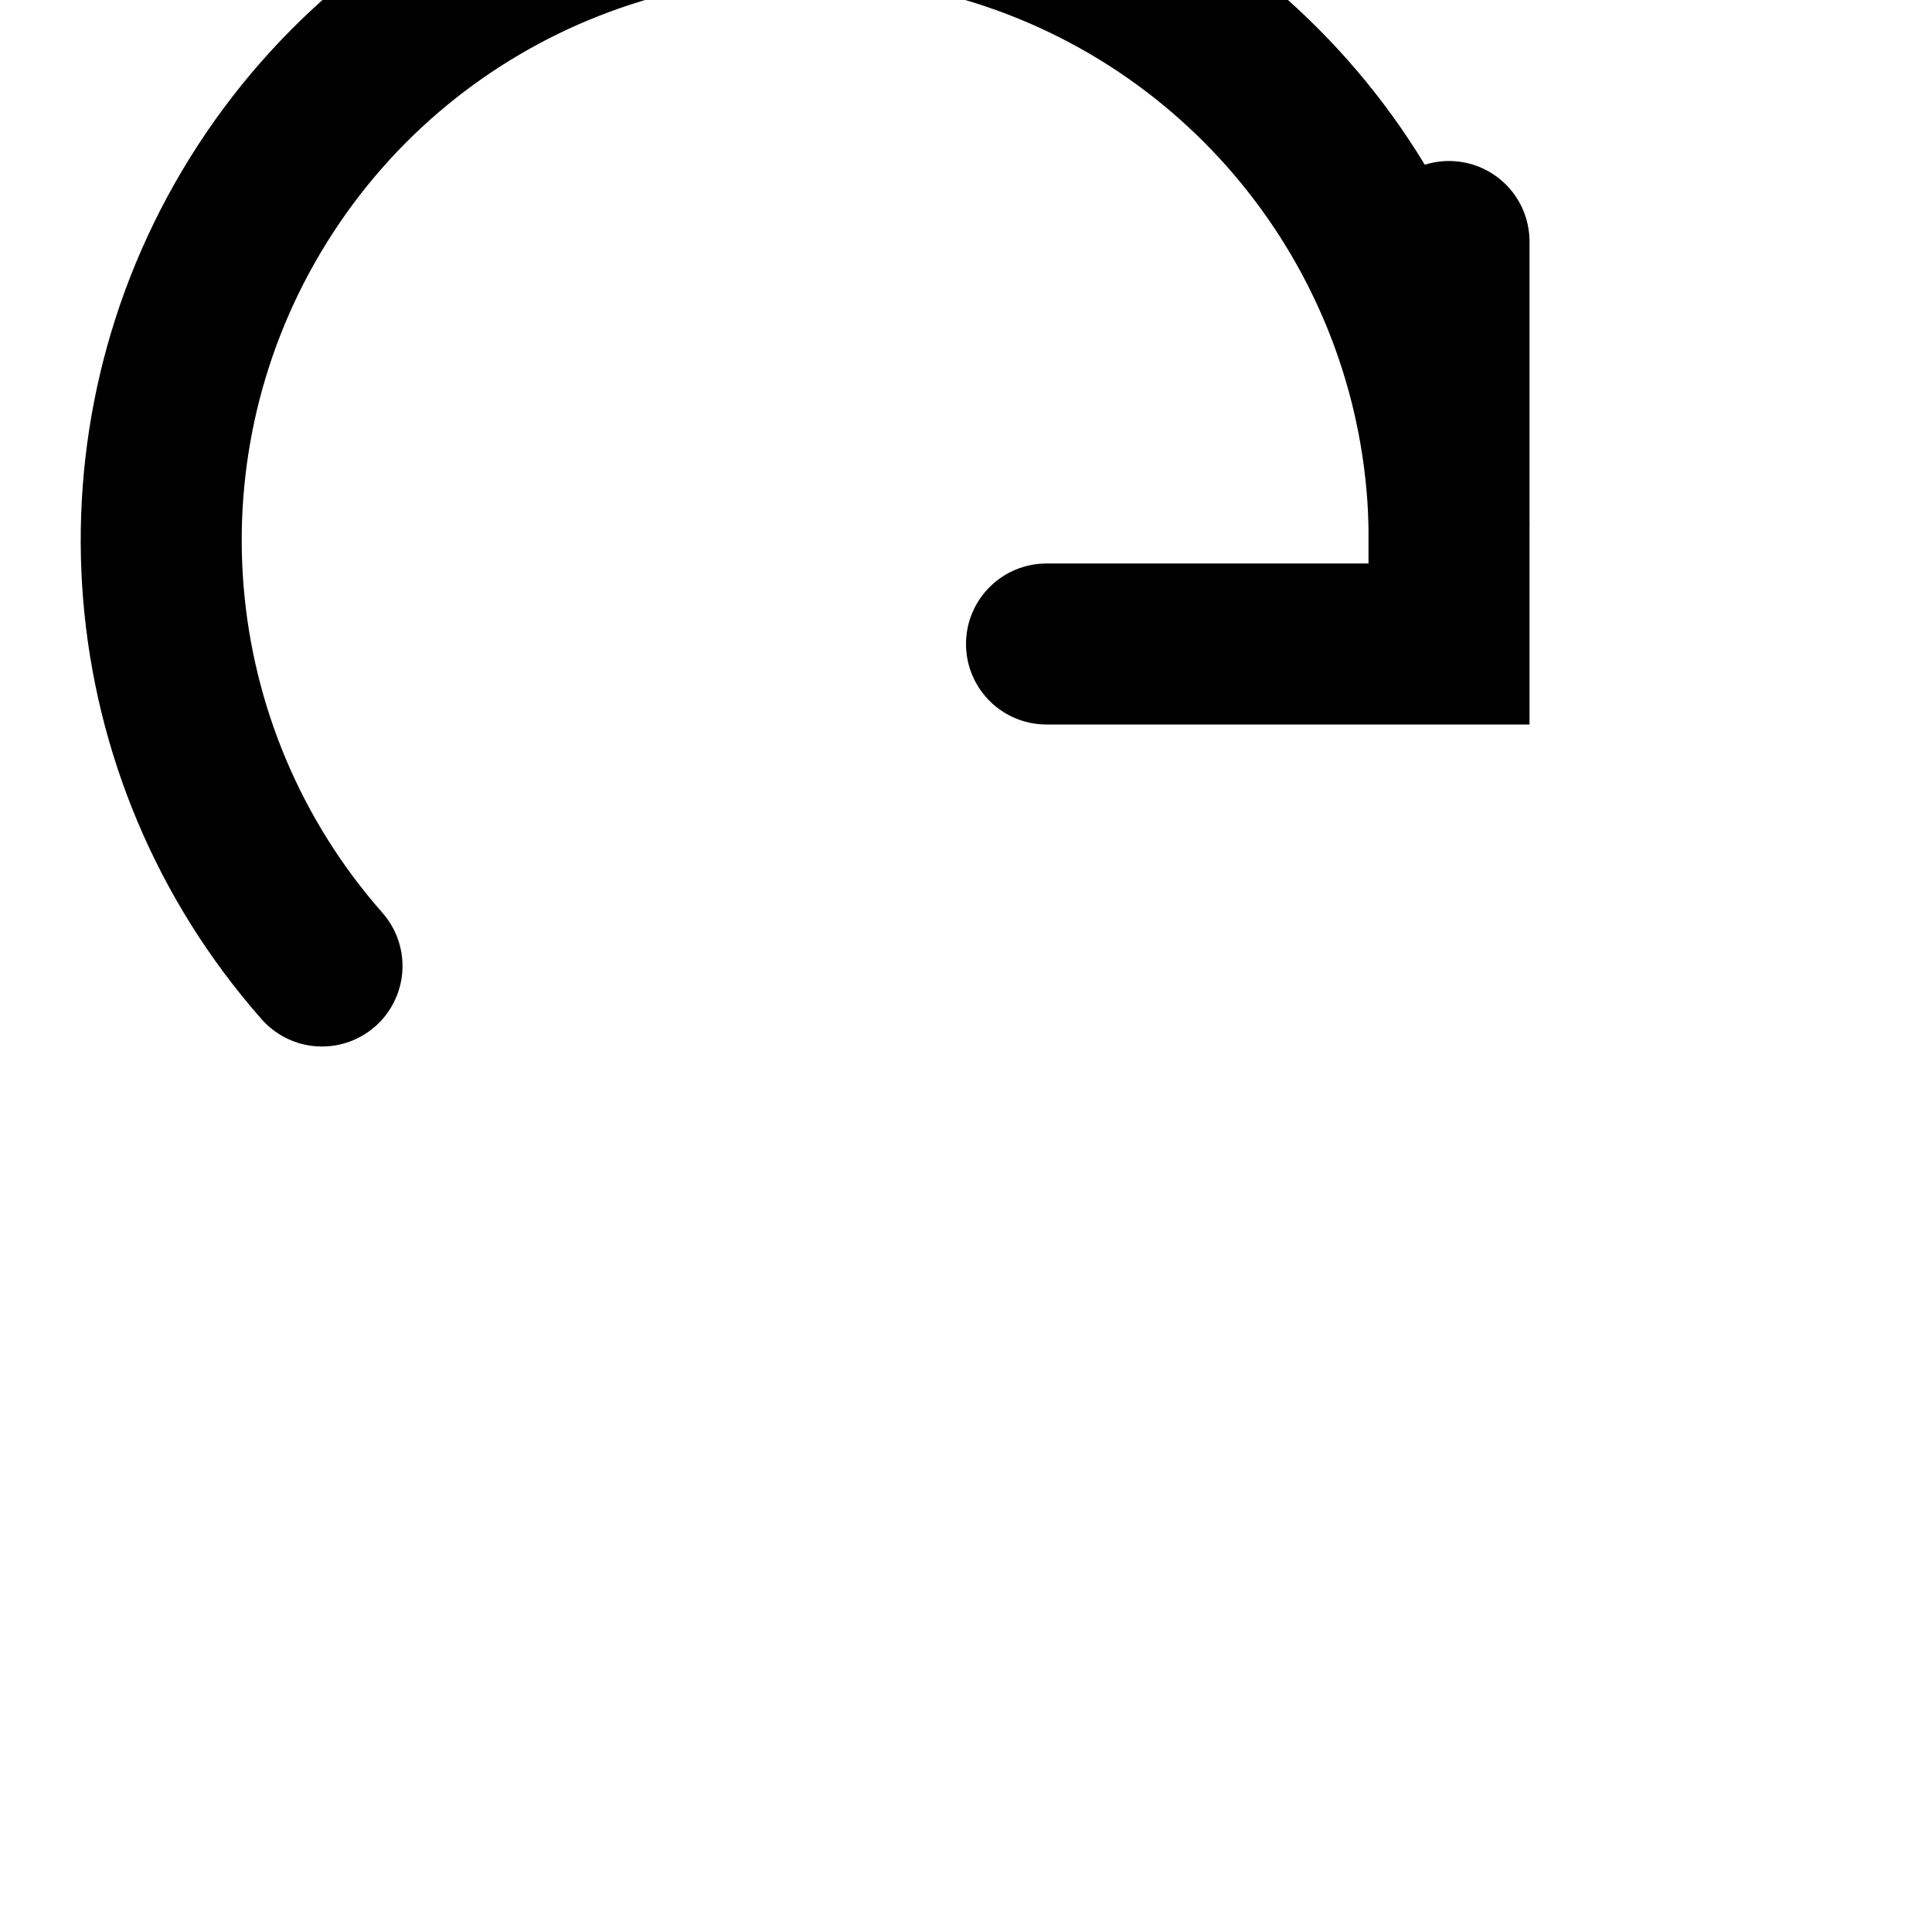
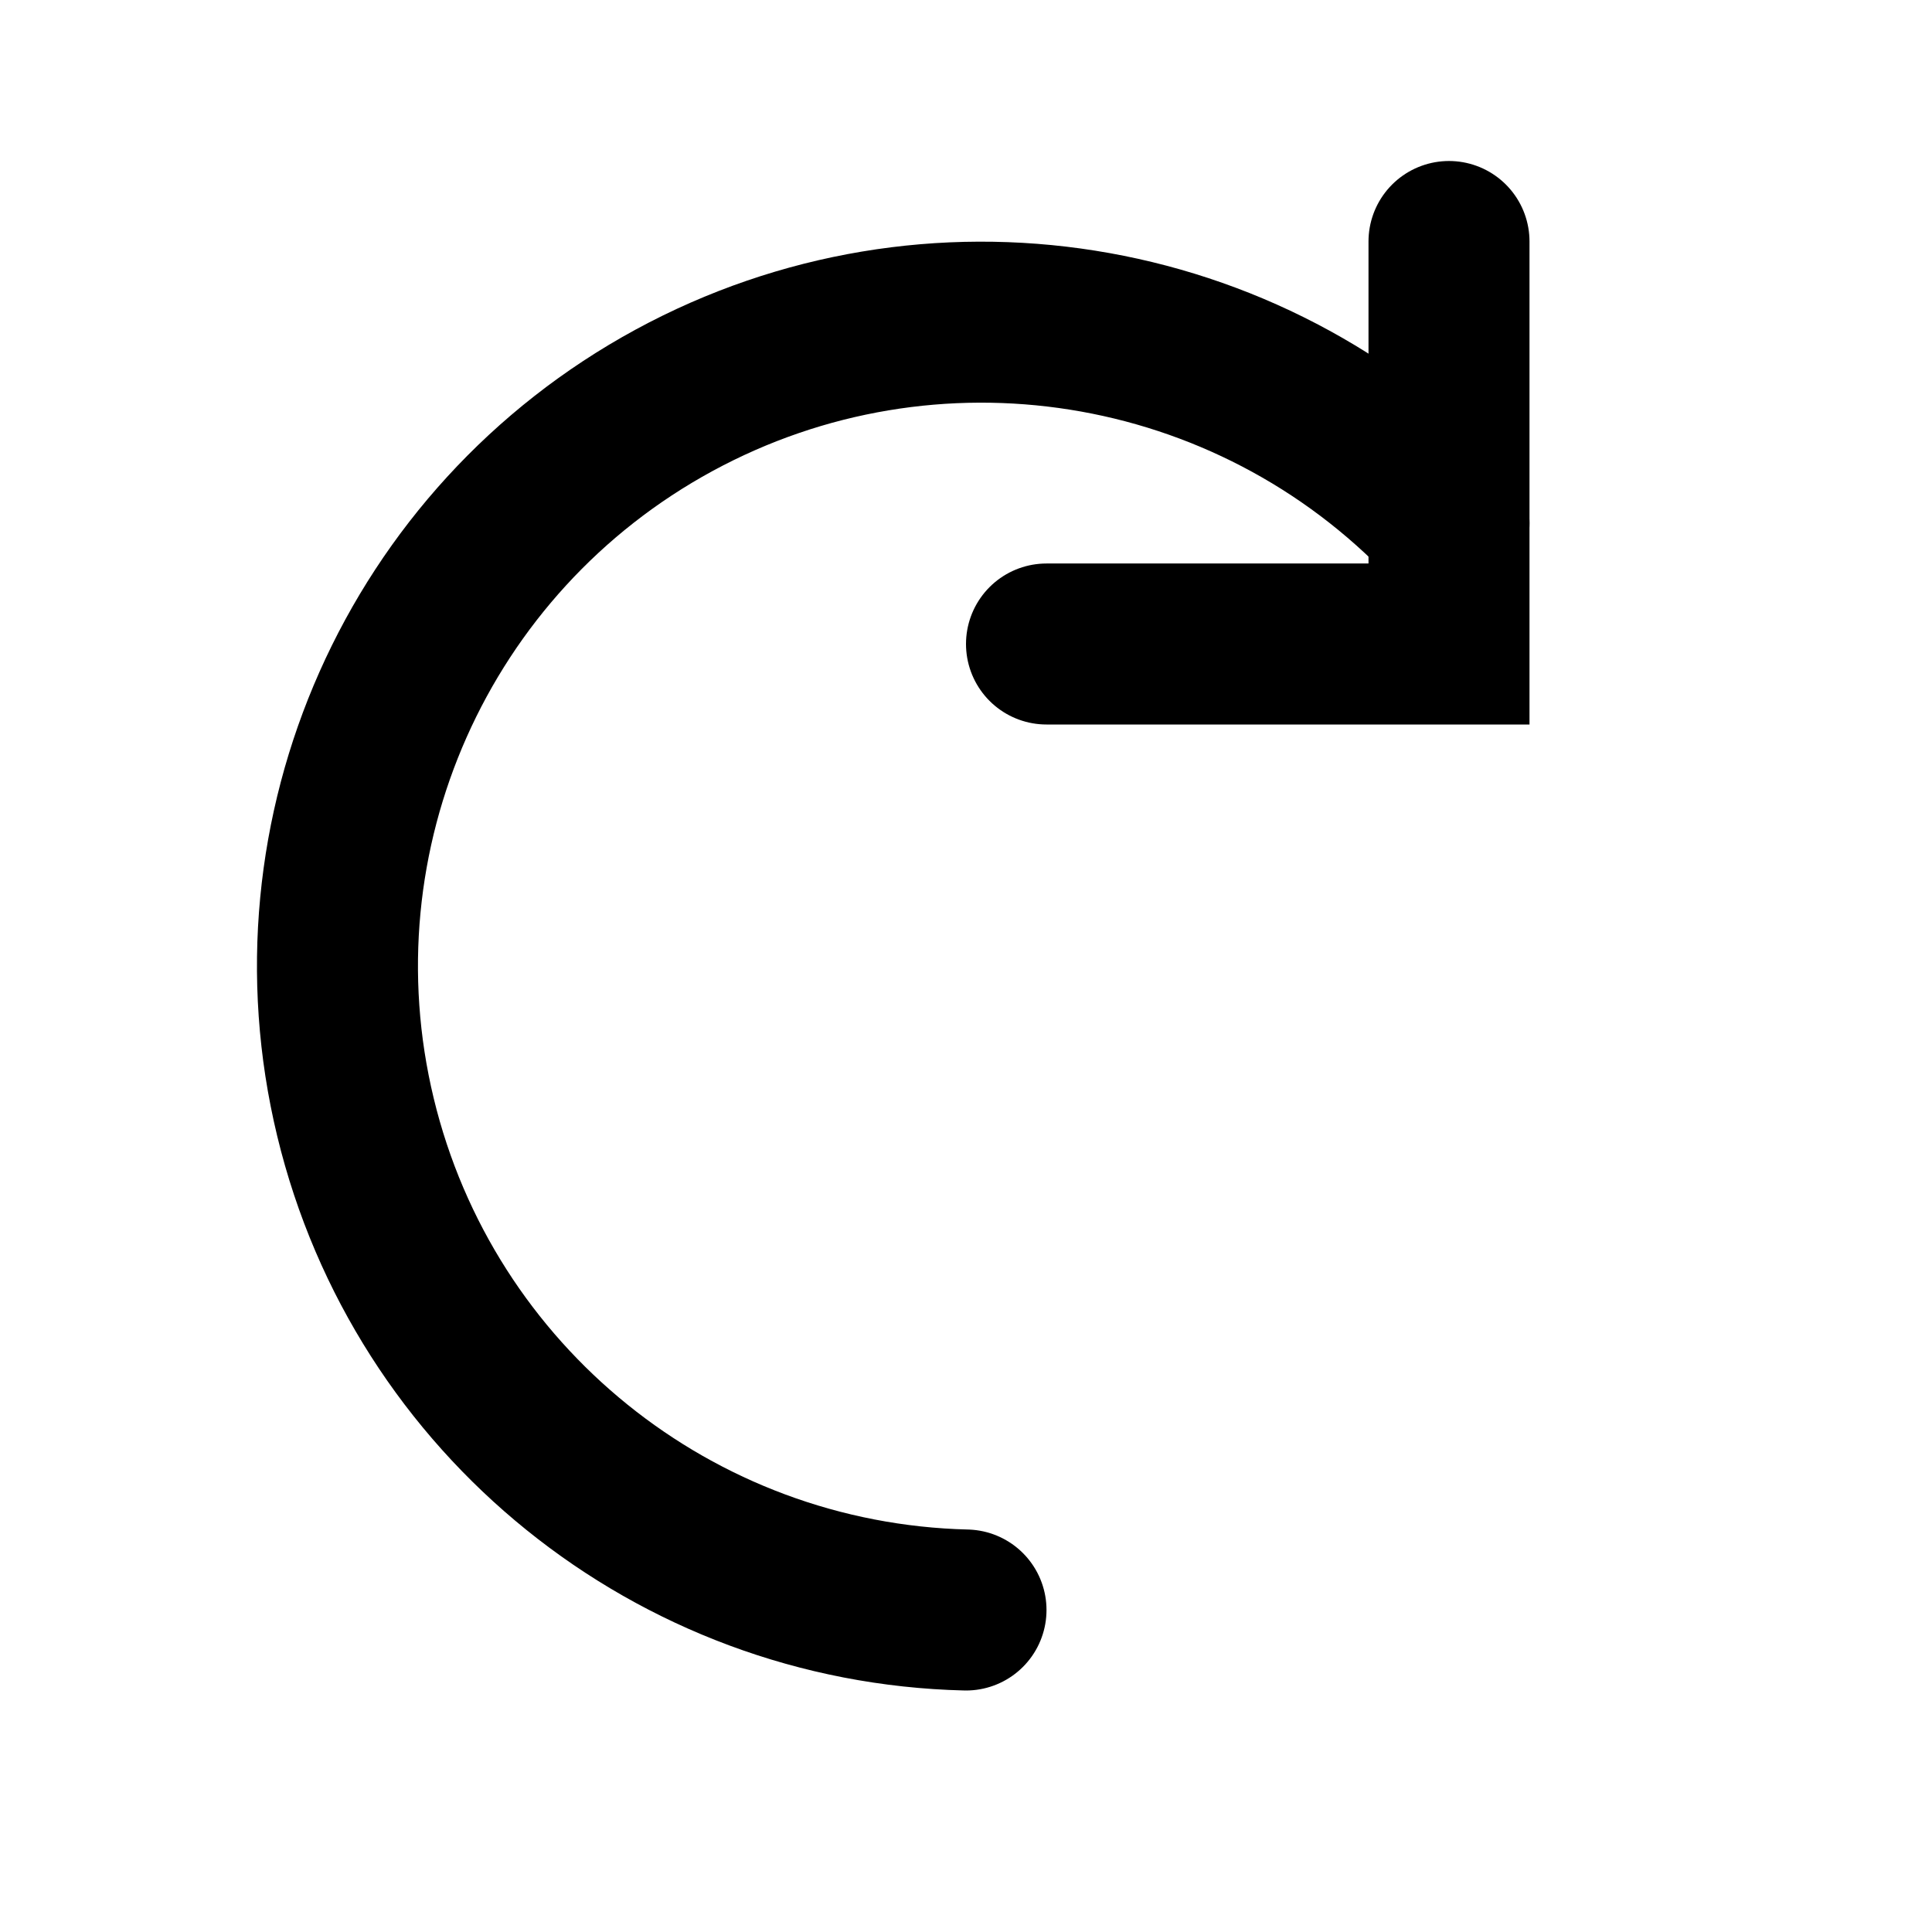
<svg xmlns="http://www.w3.org/2000/svg" viewBox="0 0 24 24" width="24" height="24">
-   <path d="M4 12a8 8 0 1114-5.5" stroke="#000000" stroke-width="2" fill="none" stroke-linecap="round" />
+   <path d="M12 20a8 8 0 116-13.5" stroke="#000000" stroke-width="2" fill="none" stroke-linecap="round" />
  <path d="M18 3l0 5-5 0" stroke="#000000" stroke-width="2" stroke-linecap="round" fill="none" />
</svg>
